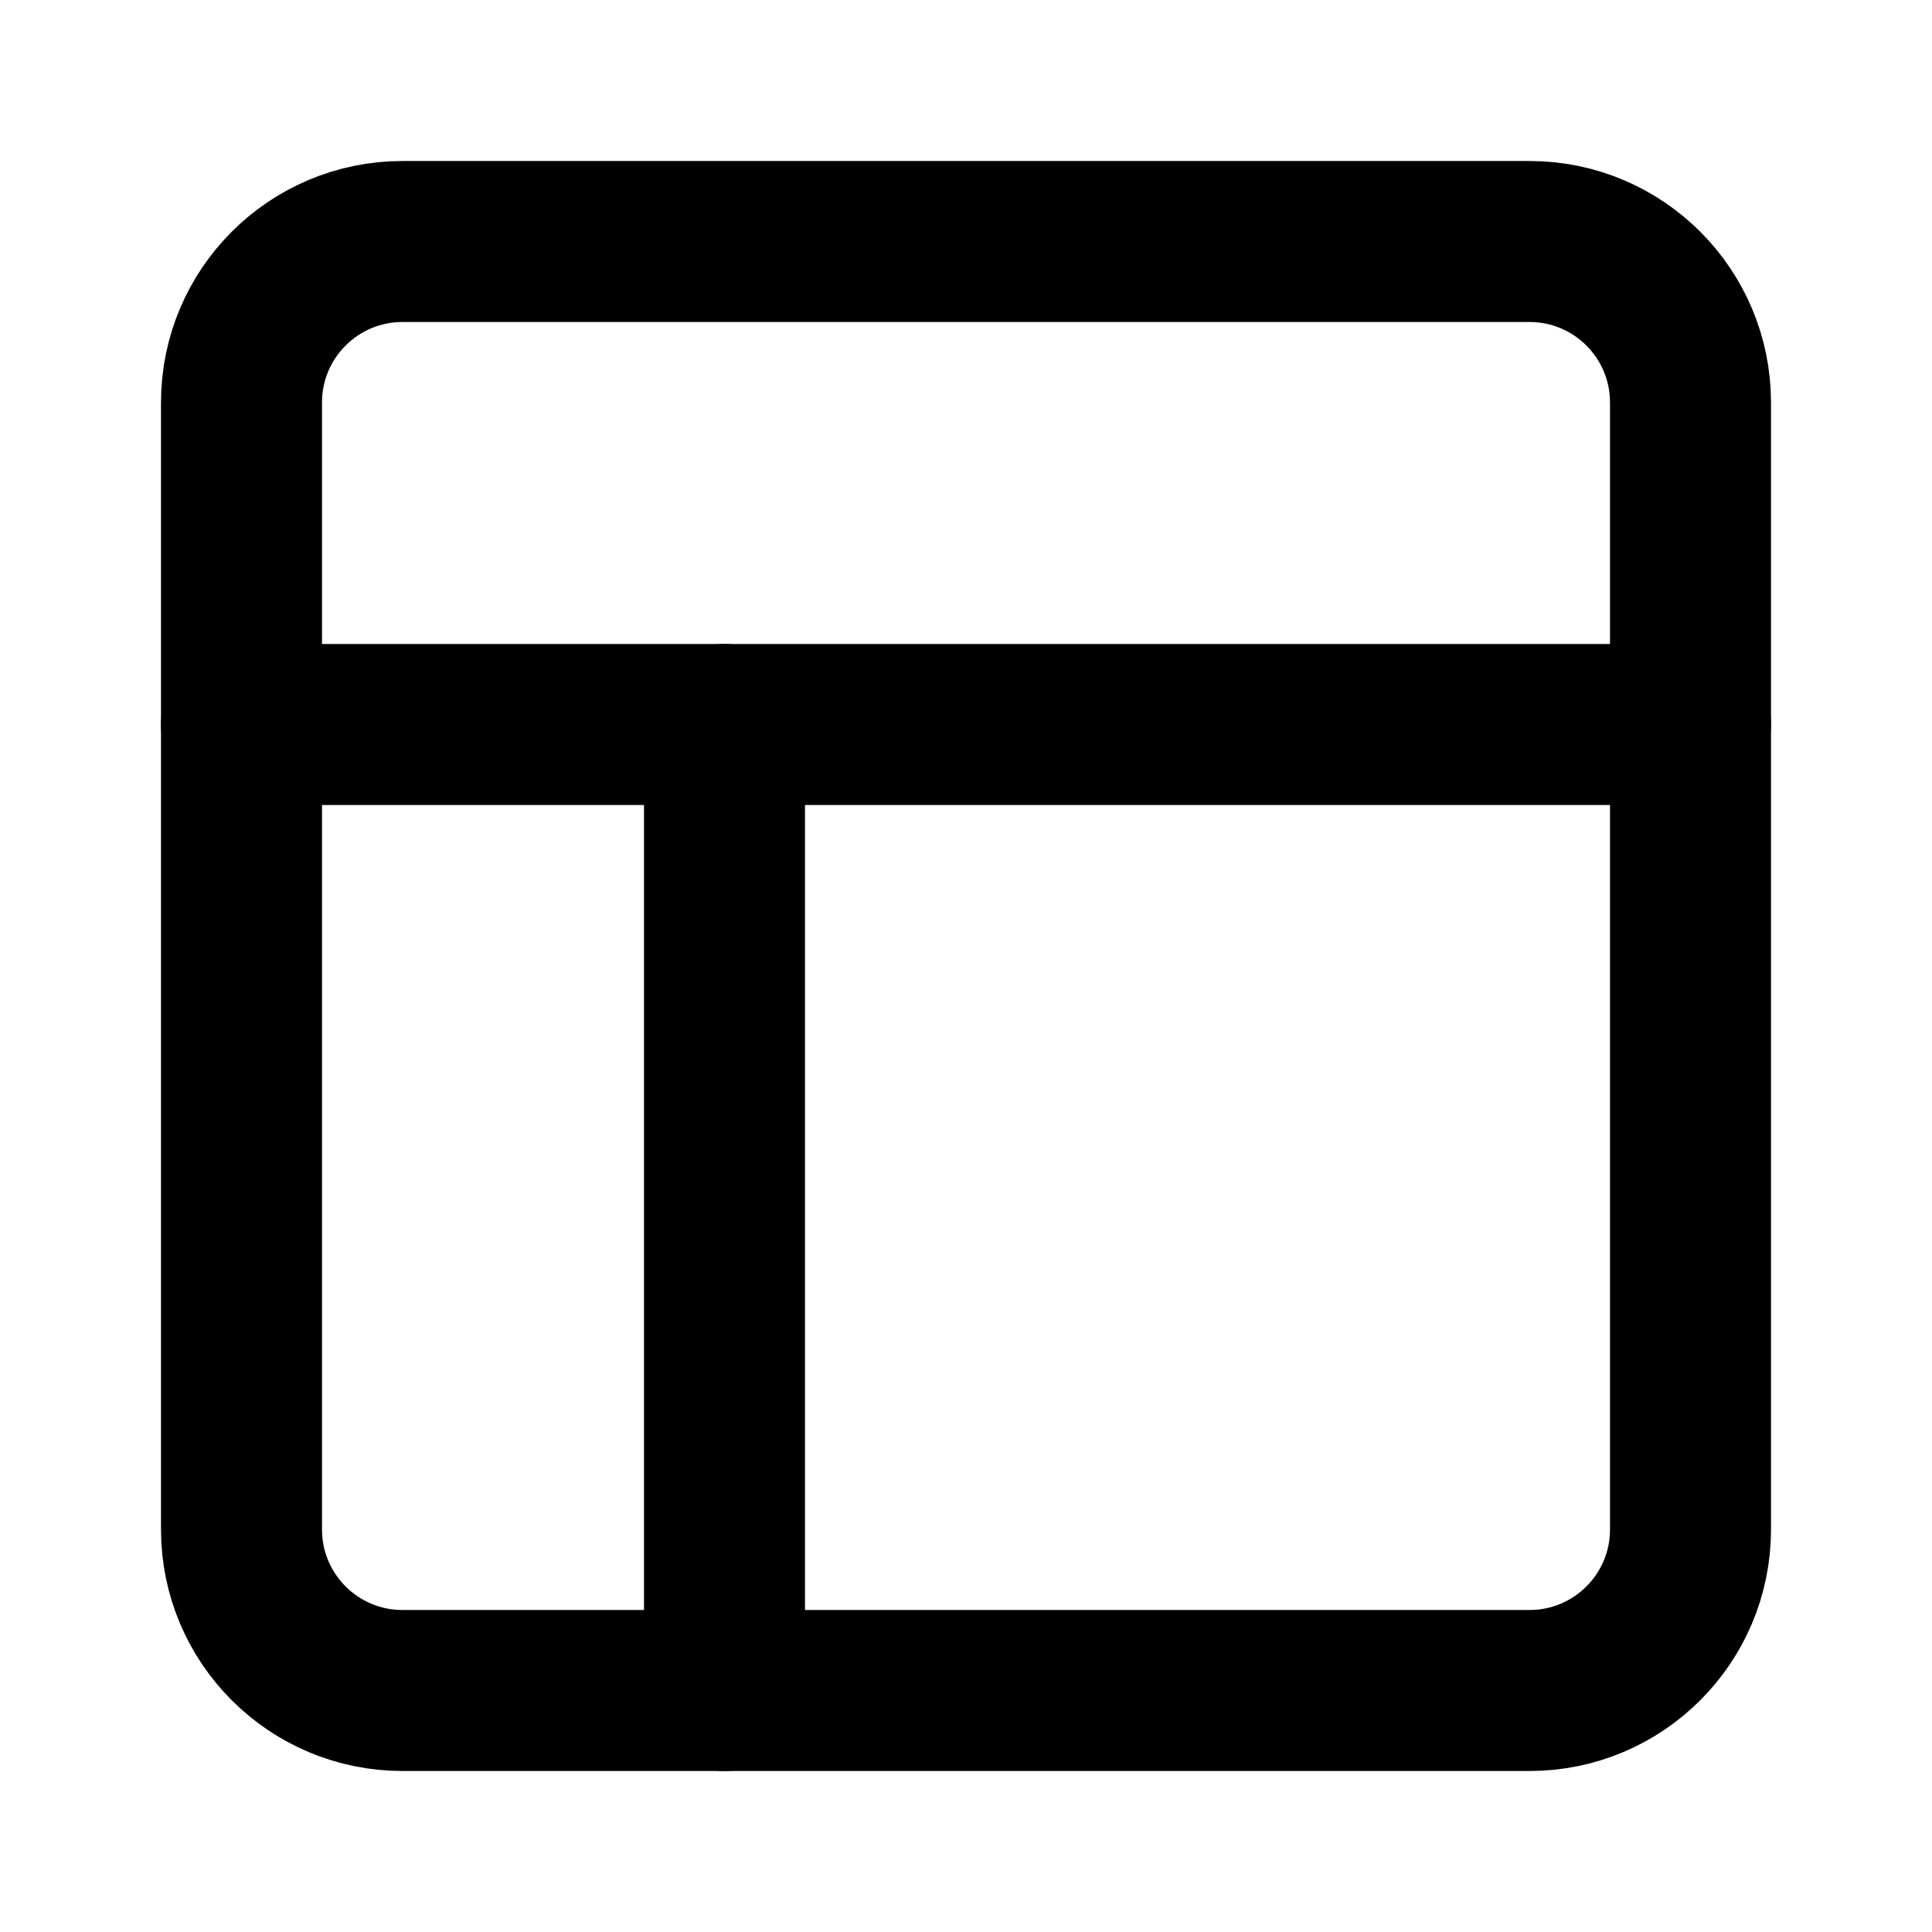
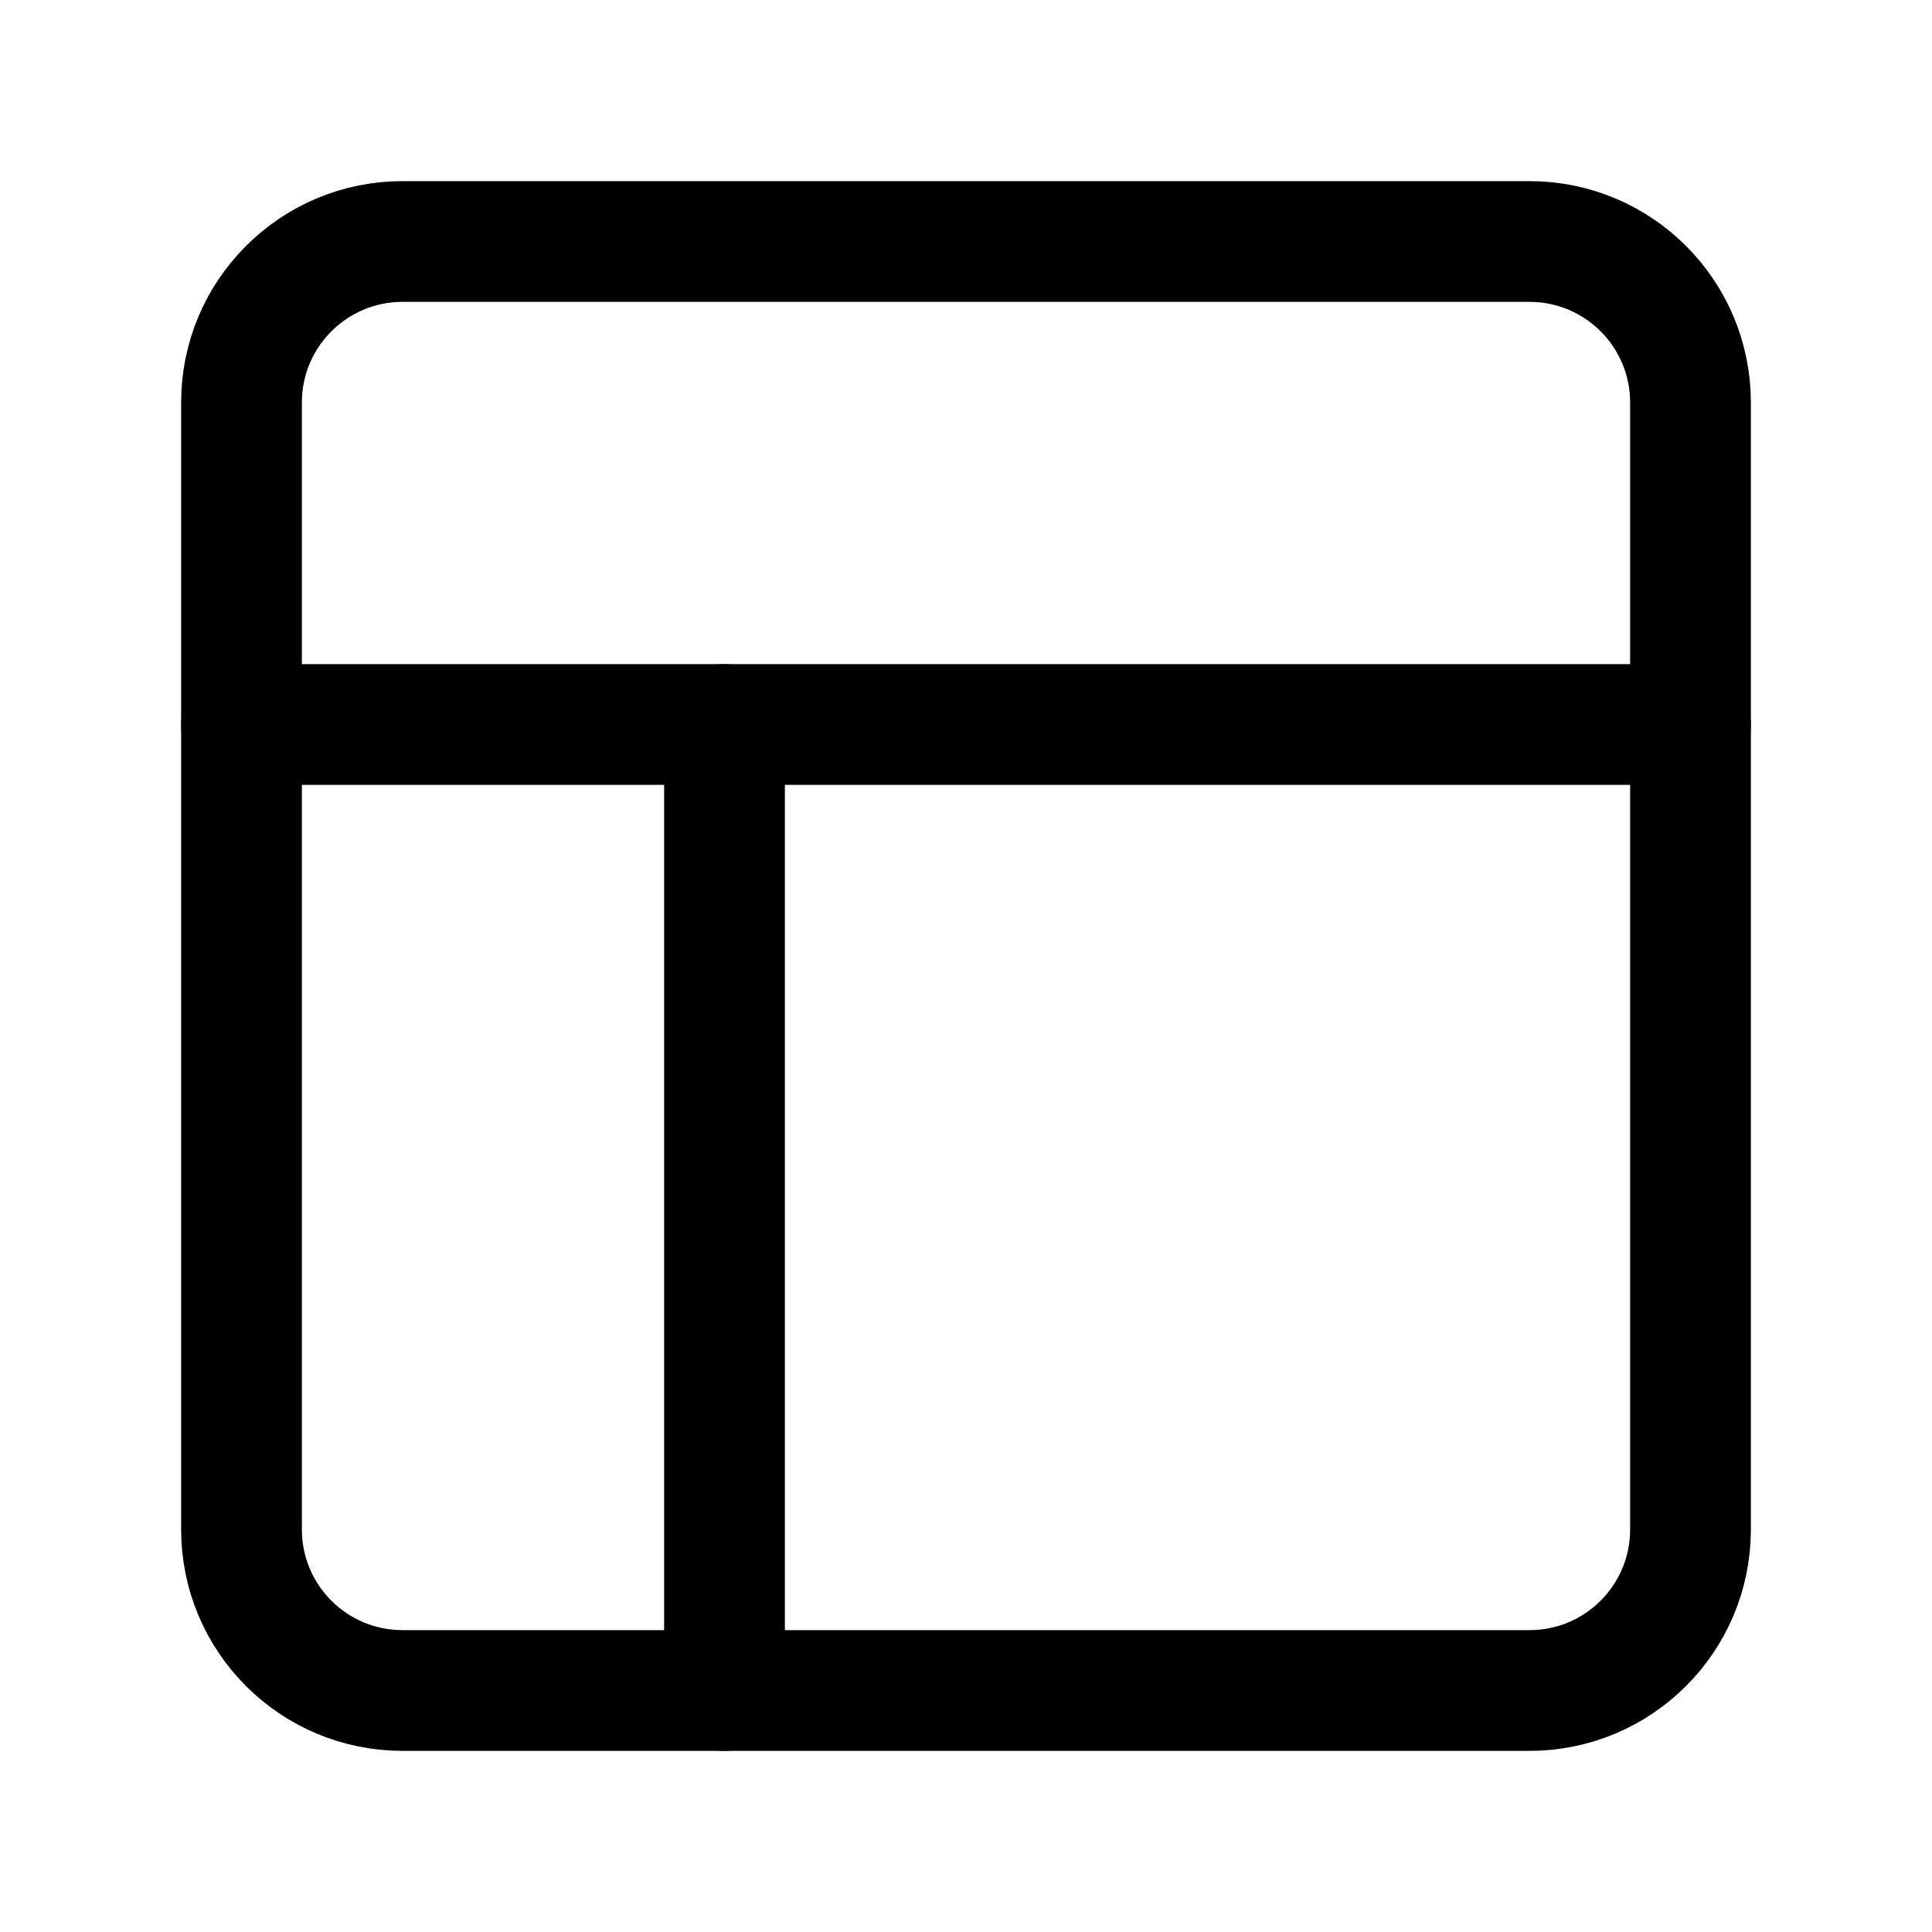
- <svg xmlns="http://www.w3.org/2000/svg" width="1em" height="1em" viewBox="0 0 24 24" fill="none" stroke="currentColor" stroke-width="2" stroke-linecap="round" stroke-linejoin="round">
+ <svg xmlns="http://www.w3.org/2000/svg" viewBox="0 0 24 24" fill="none" stroke="currentColor" stroke-width="1.5" stroke-linecap="round" stroke-linejoin="round">
  <rect x="3" y="3" width="18" height="18" rx="2" ry="2" />
  <line x1="3" y1="9" x2="21" y2="9" />
  <line x1="9" y1="21" x2="9" y2="9" />
</svg>
